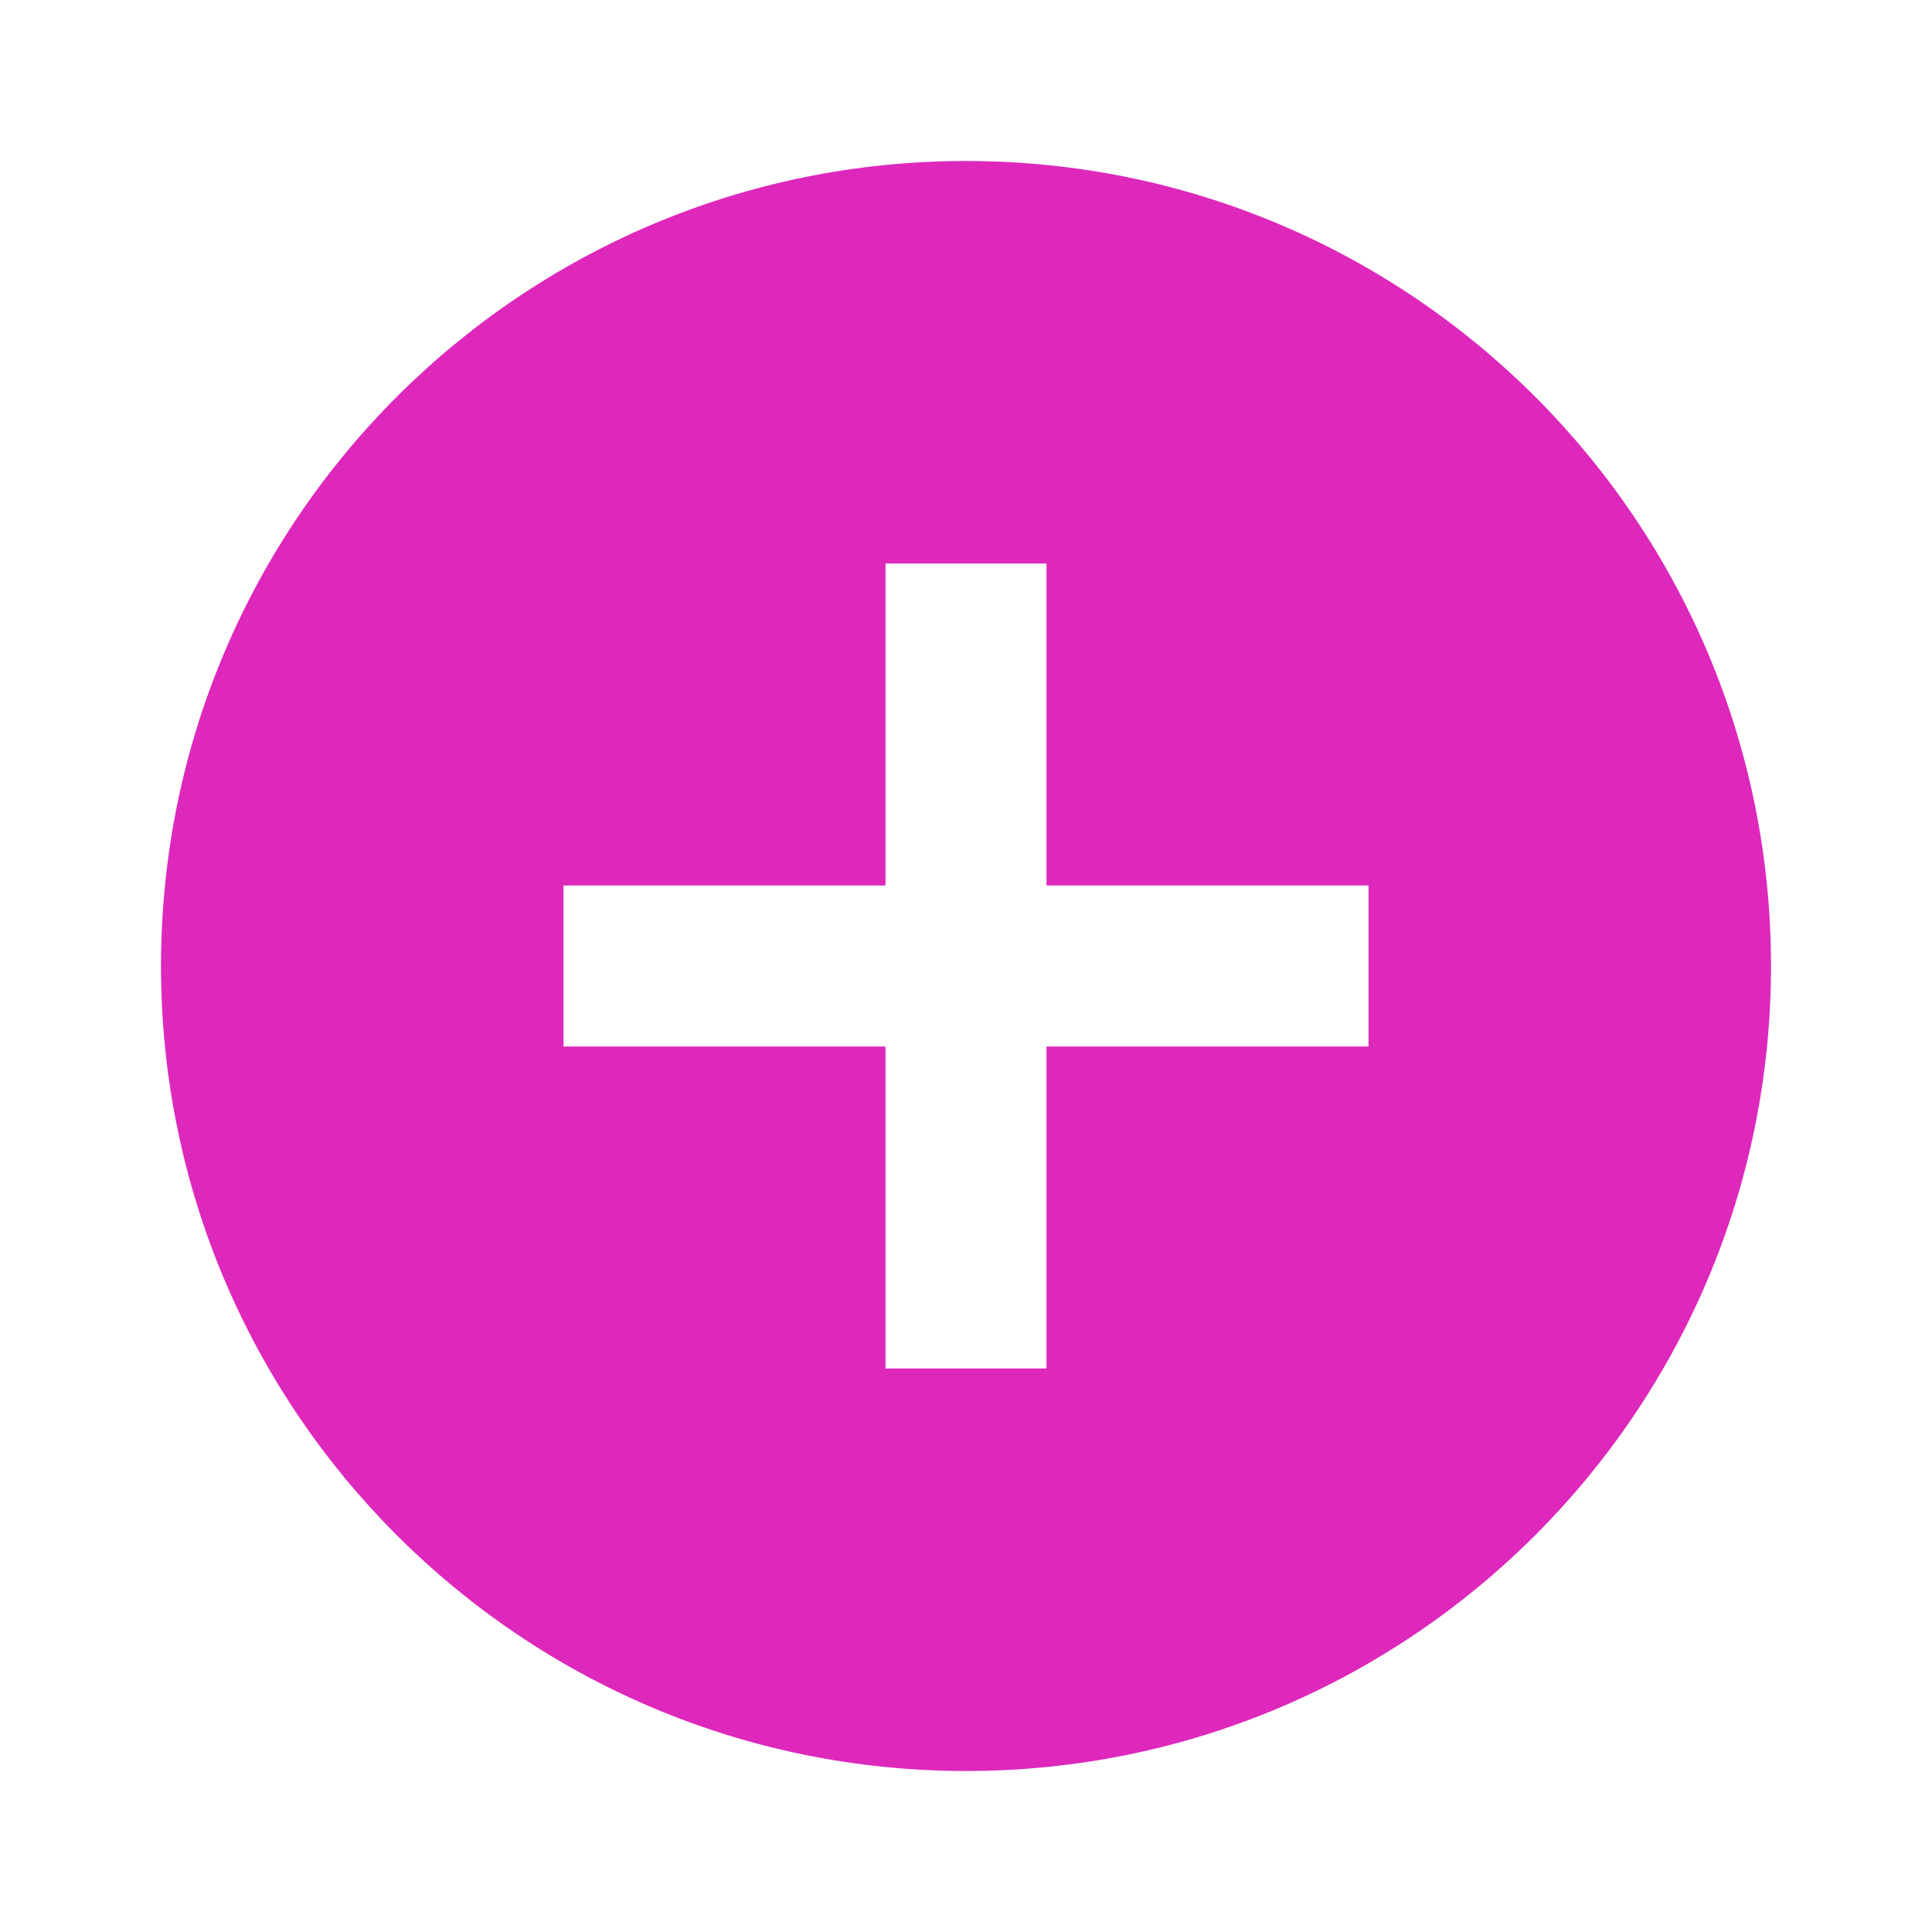
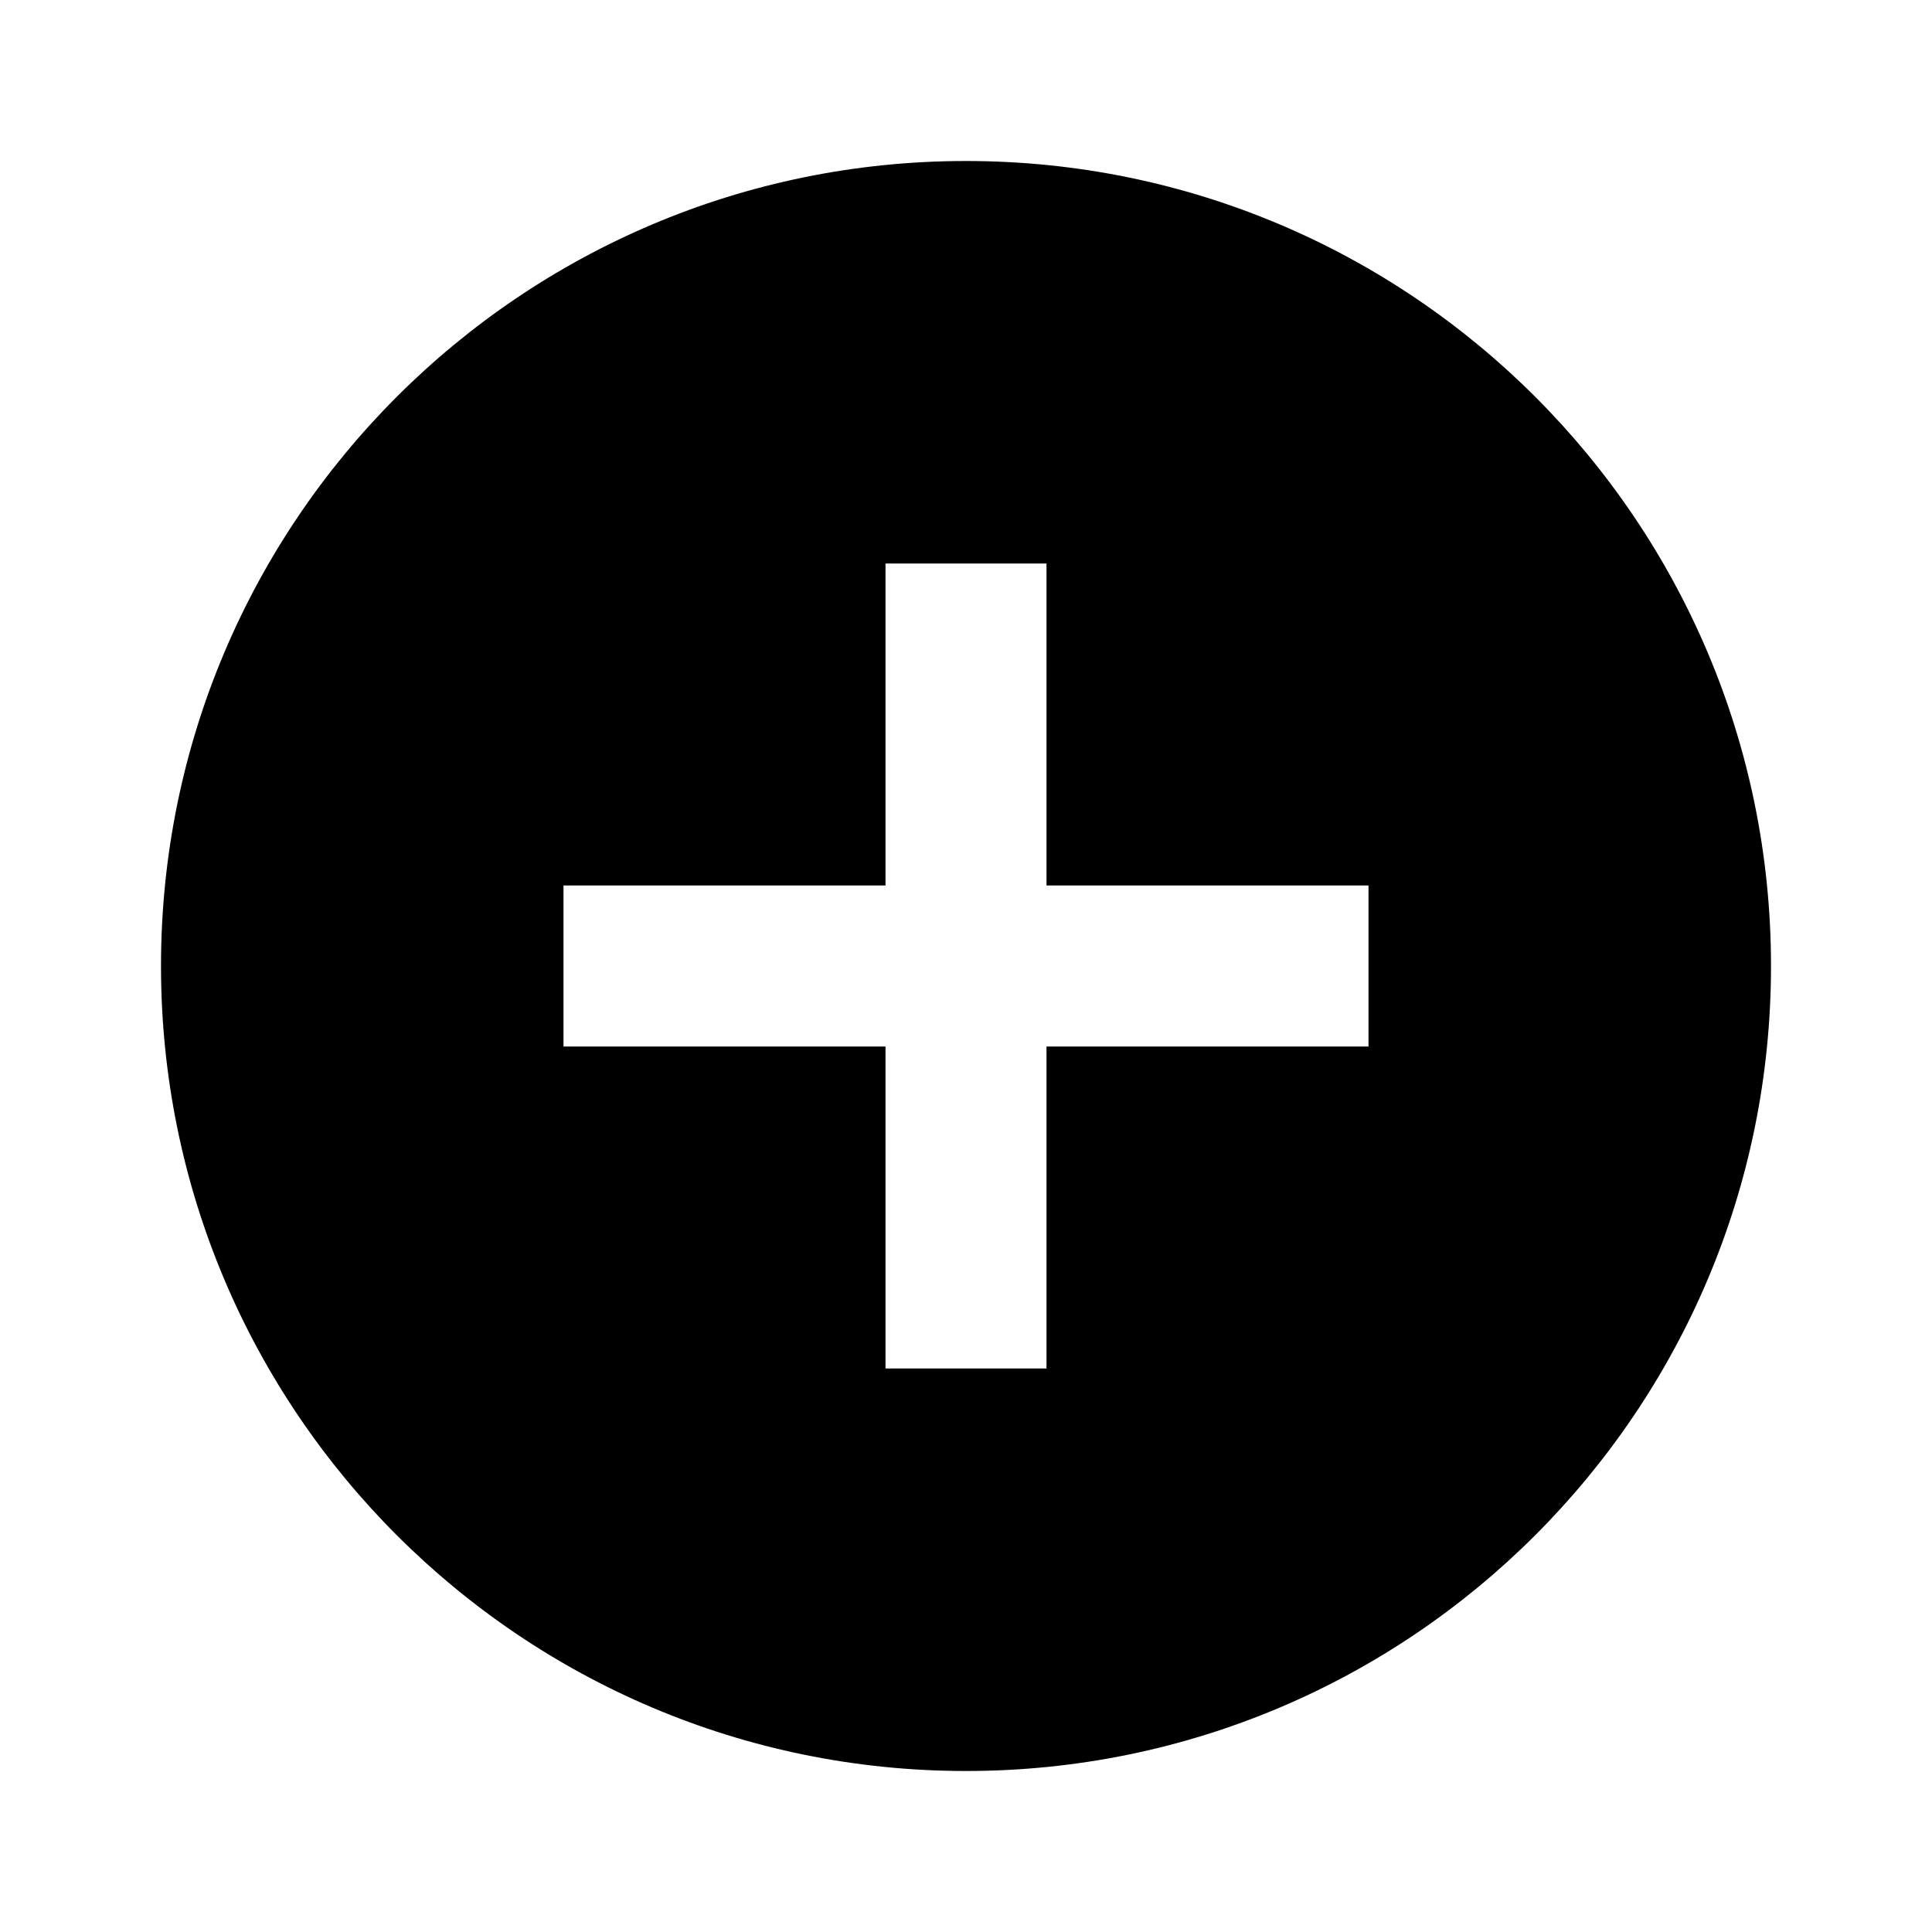
- <svg xmlns="http://www.w3.org/2000/svg" viewBox="0 0 24 24" fill="#DE28BC" witdh="30" height="30">
+ <svg xmlns="http://www.w3.org/2000/svg" viewBox="0 0 24 24" fill="#000" witdh="30" height="30">
  <path d="M17,13H13V17H11V13H7V11H11V7H13V11H17M12,2A10,10 0 0,0 2,12A10,10 0 0,0 12,22A10,10 0 0,0 22,12A10,10 0 0,0 12,2Z" />
</svg>
